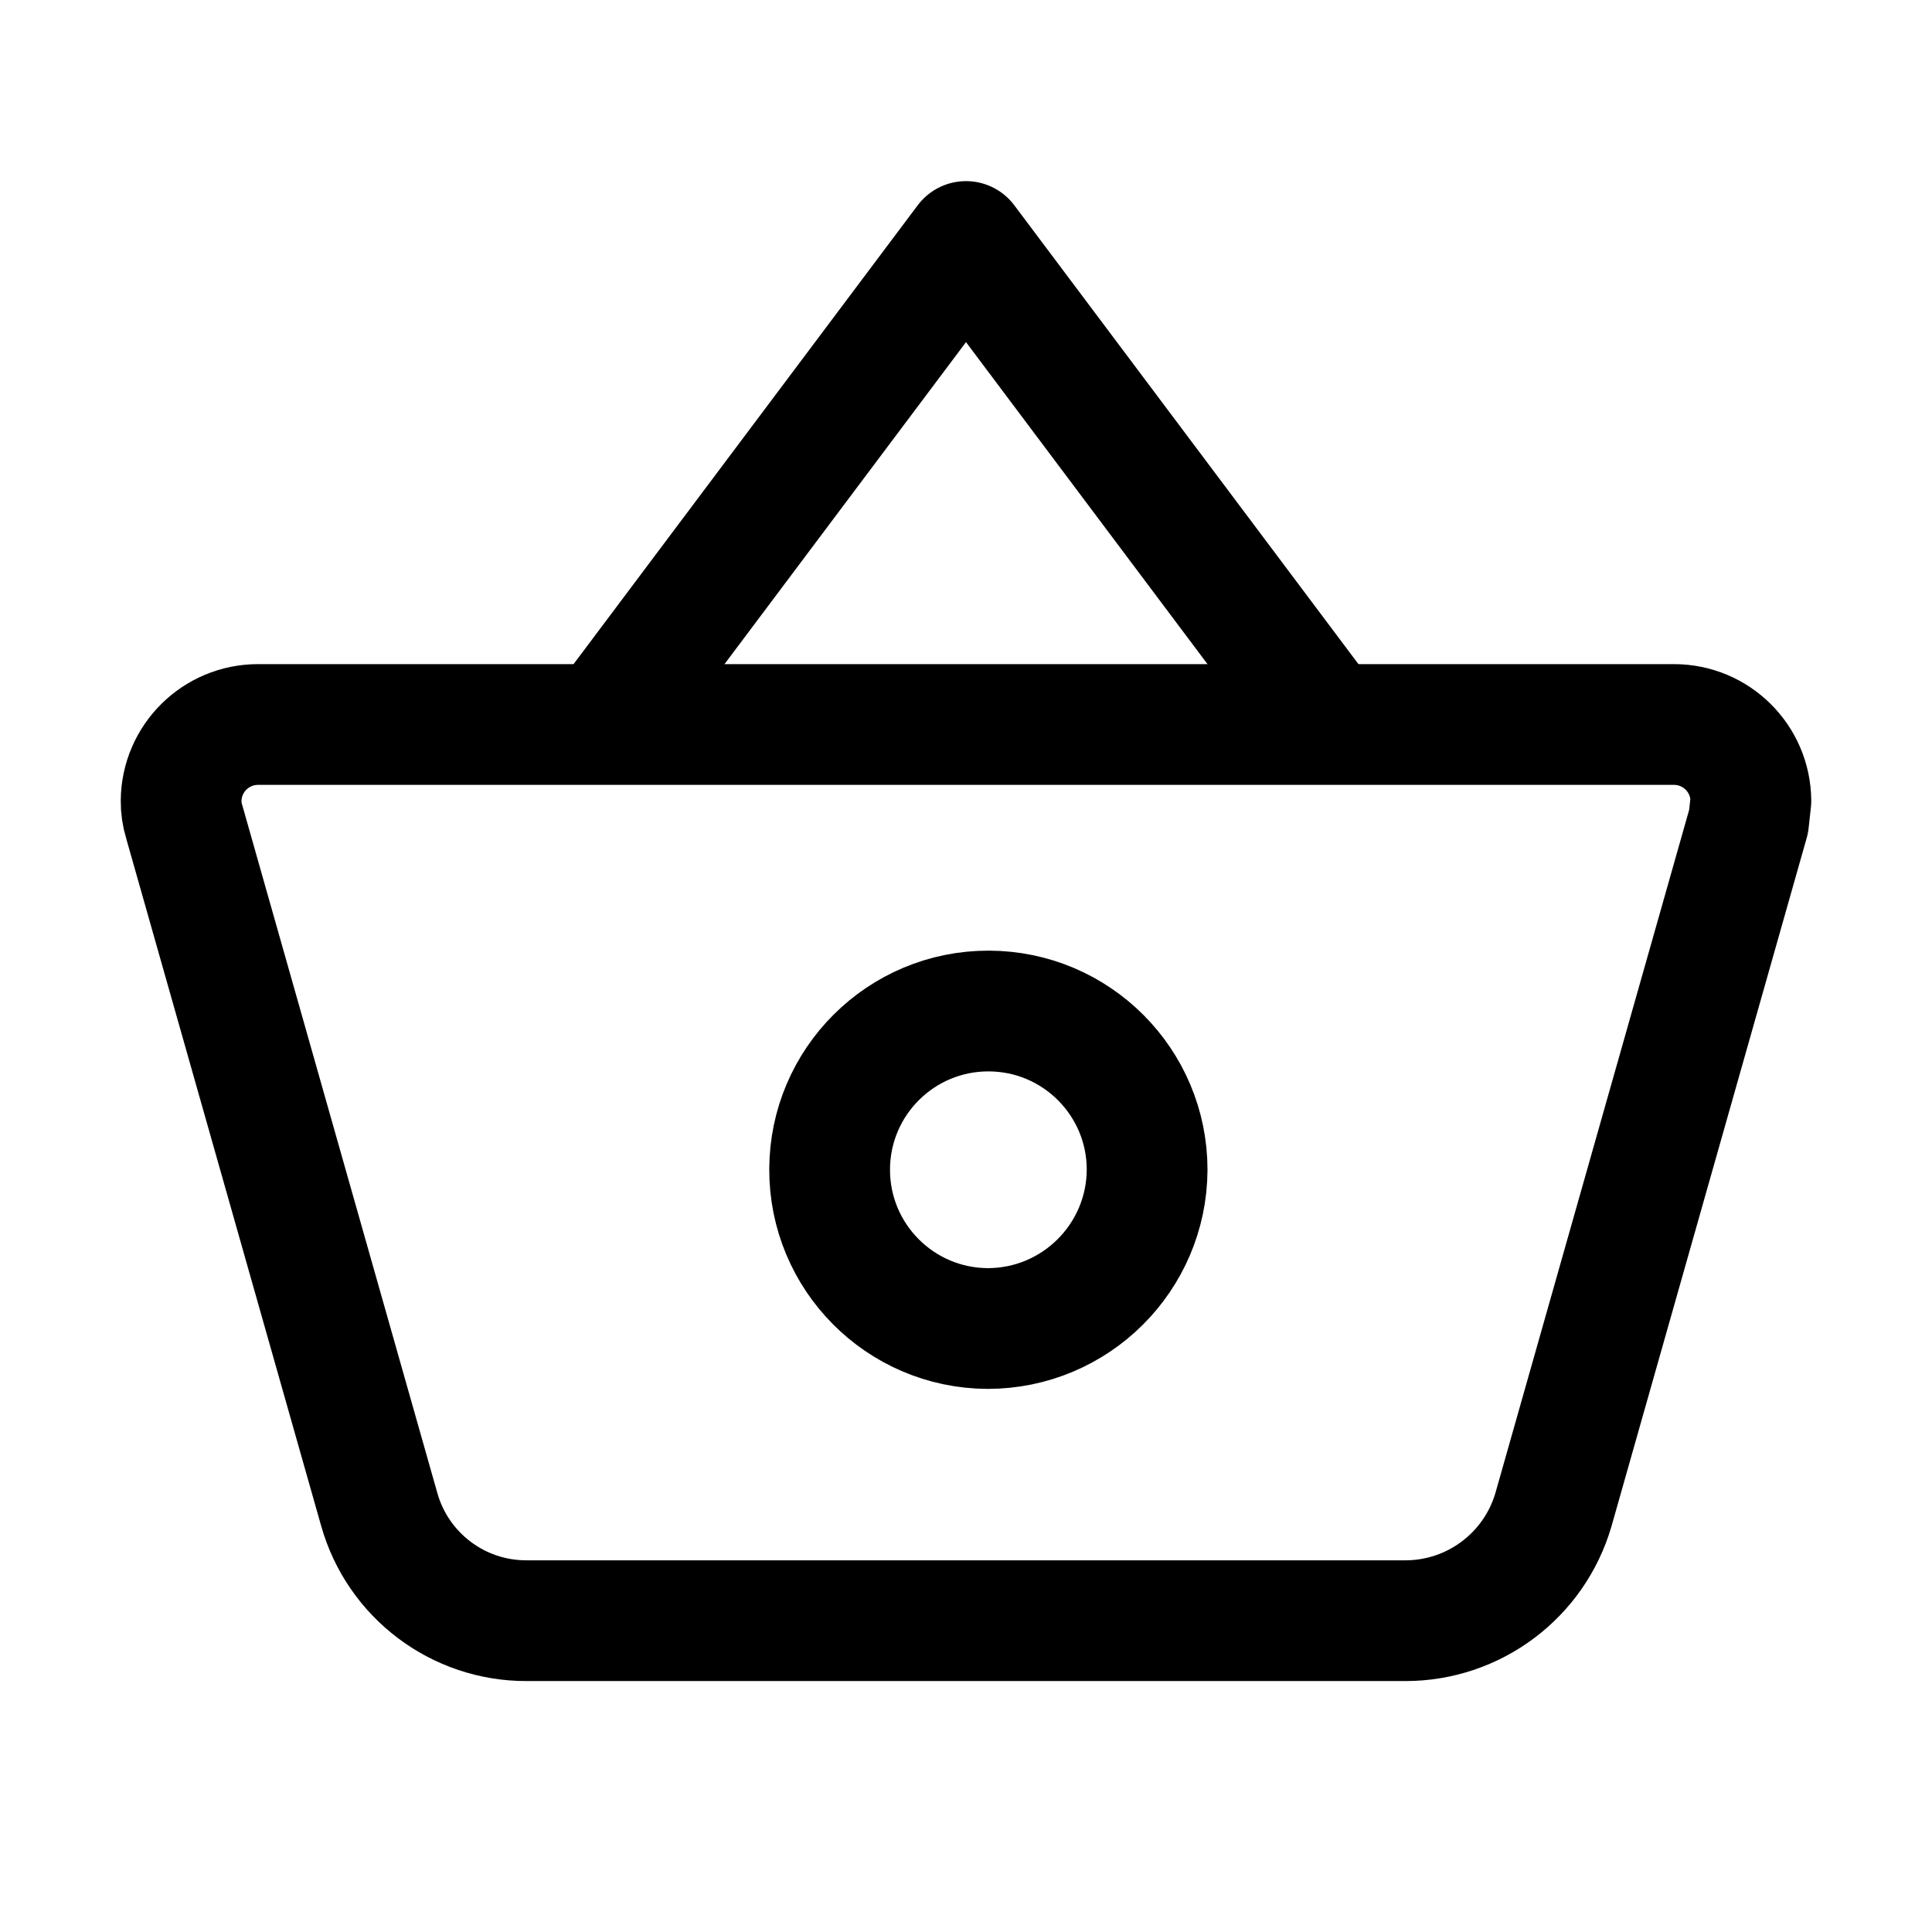
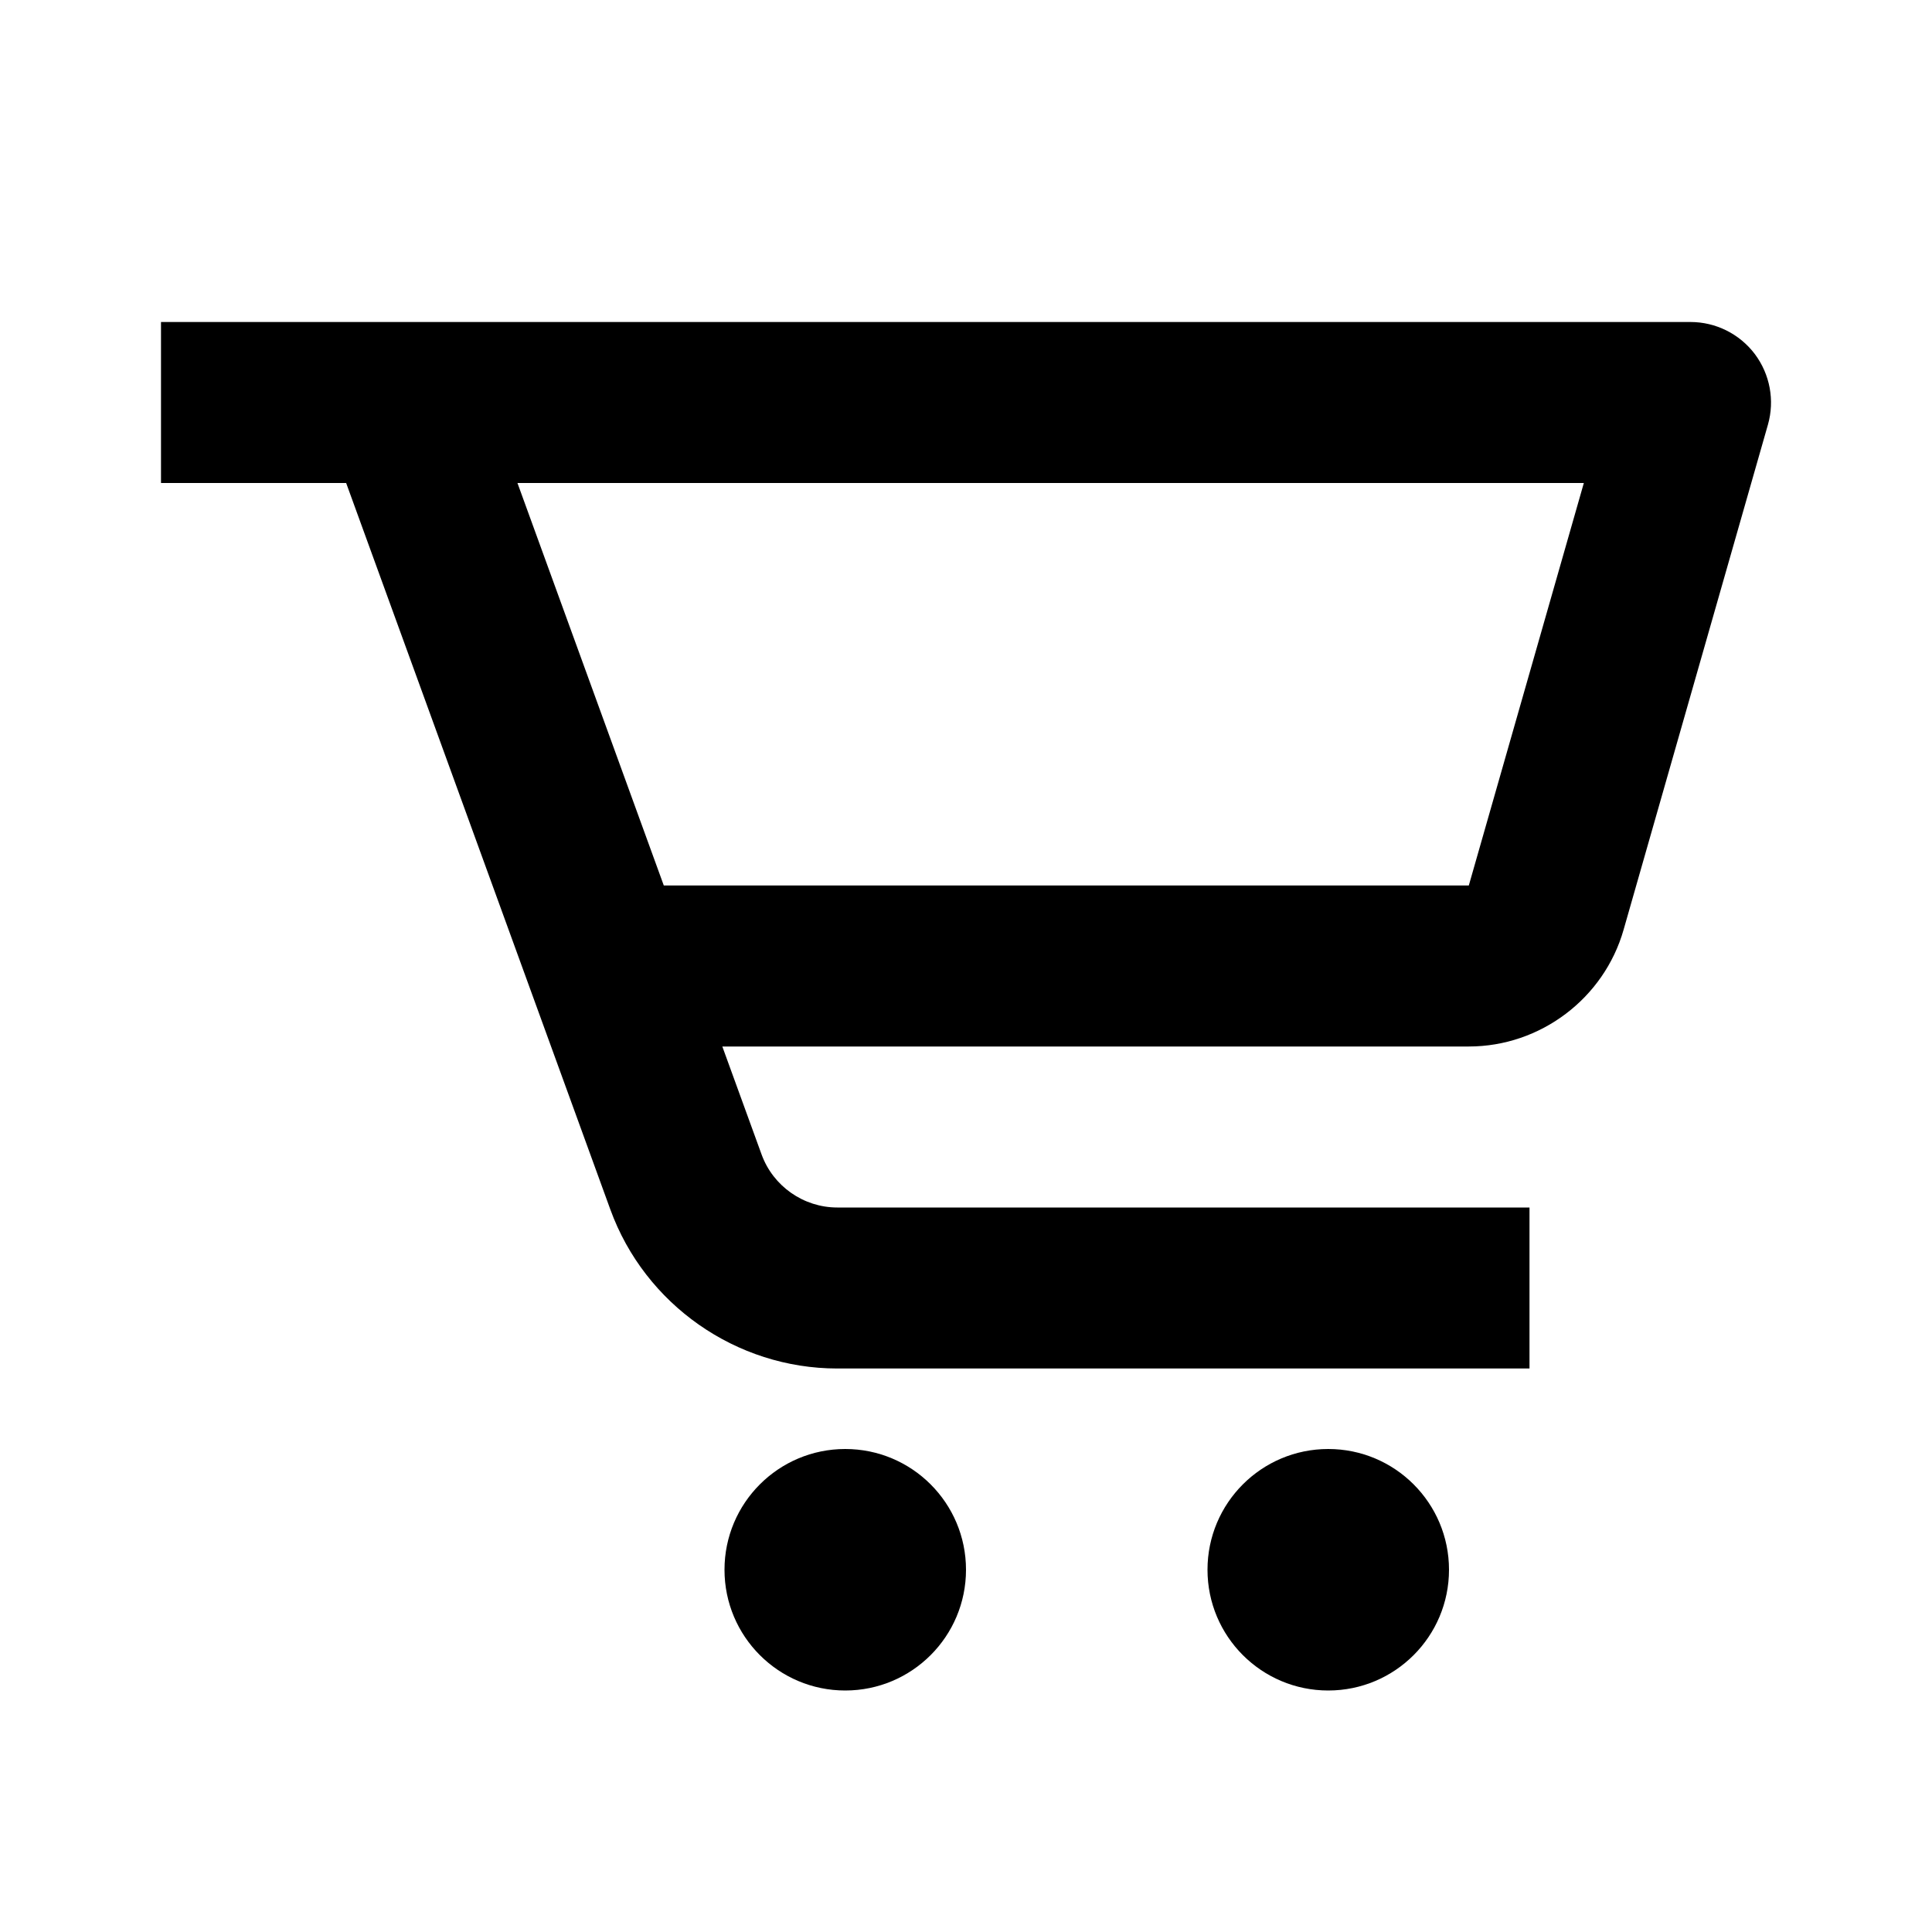
- <svg xmlns="http://www.w3.org/2000/svg" class="ionicon" viewBox="0 0 512 512">
-   <path d="M68.4 192A20.38 20.38 0 0048 212.2a17.87 17.87 0 00.8 5.5L100.5 400a40.46 40.46 0 0039.1 29.5h232.8a40.88 40.88 0 0039.3-29.5l51.7-182.3.6-5.5a20.38 20.38 0 00-20.4-20.2H68.4zm193.32 160.07A42.07 42.07 0 11304 310a42.27 42.27 0 01-42.28 42.07z" fill="none" stroke="currentColor" stroke-linejoin="round" stroke-width="32" />
-   <path fill="none" stroke="currentColor" stroke-linejoin="round" stroke-width="32" d="M160 192l96-128 96 128" />
+ <svg xmlns="http://www.w3.org/2000/svg" width="24" height="24" viewBox="0 0 24 24">
+   <path fill="none" d="M8.246 11L18.246 11 19.675 6 6.428 6z" />
+   <path d="M21,4H5H4H2v2h2h0.3l3.282,9.025C8.011,16.206,9.145,17,10.401,17H19v-2h-8.599c-0.419,0-0.797-0.265-0.94-0.658L8.973,13 h9.273c0.89,0,1.68-0.598,1.923-1.451l1.793-6.274c0.086-0.302,0.025-0.626-0.163-0.877C21.609,4.147,21.313,4,21,4z M18.246,11 h-10L6.428,6h13.247L18.246,11z" />
+   <circle cx="10.5" cy="19.5" r="1.5" />
+   <circle cx="16.5" cy="19.5" r="1.5" />
</svg>
